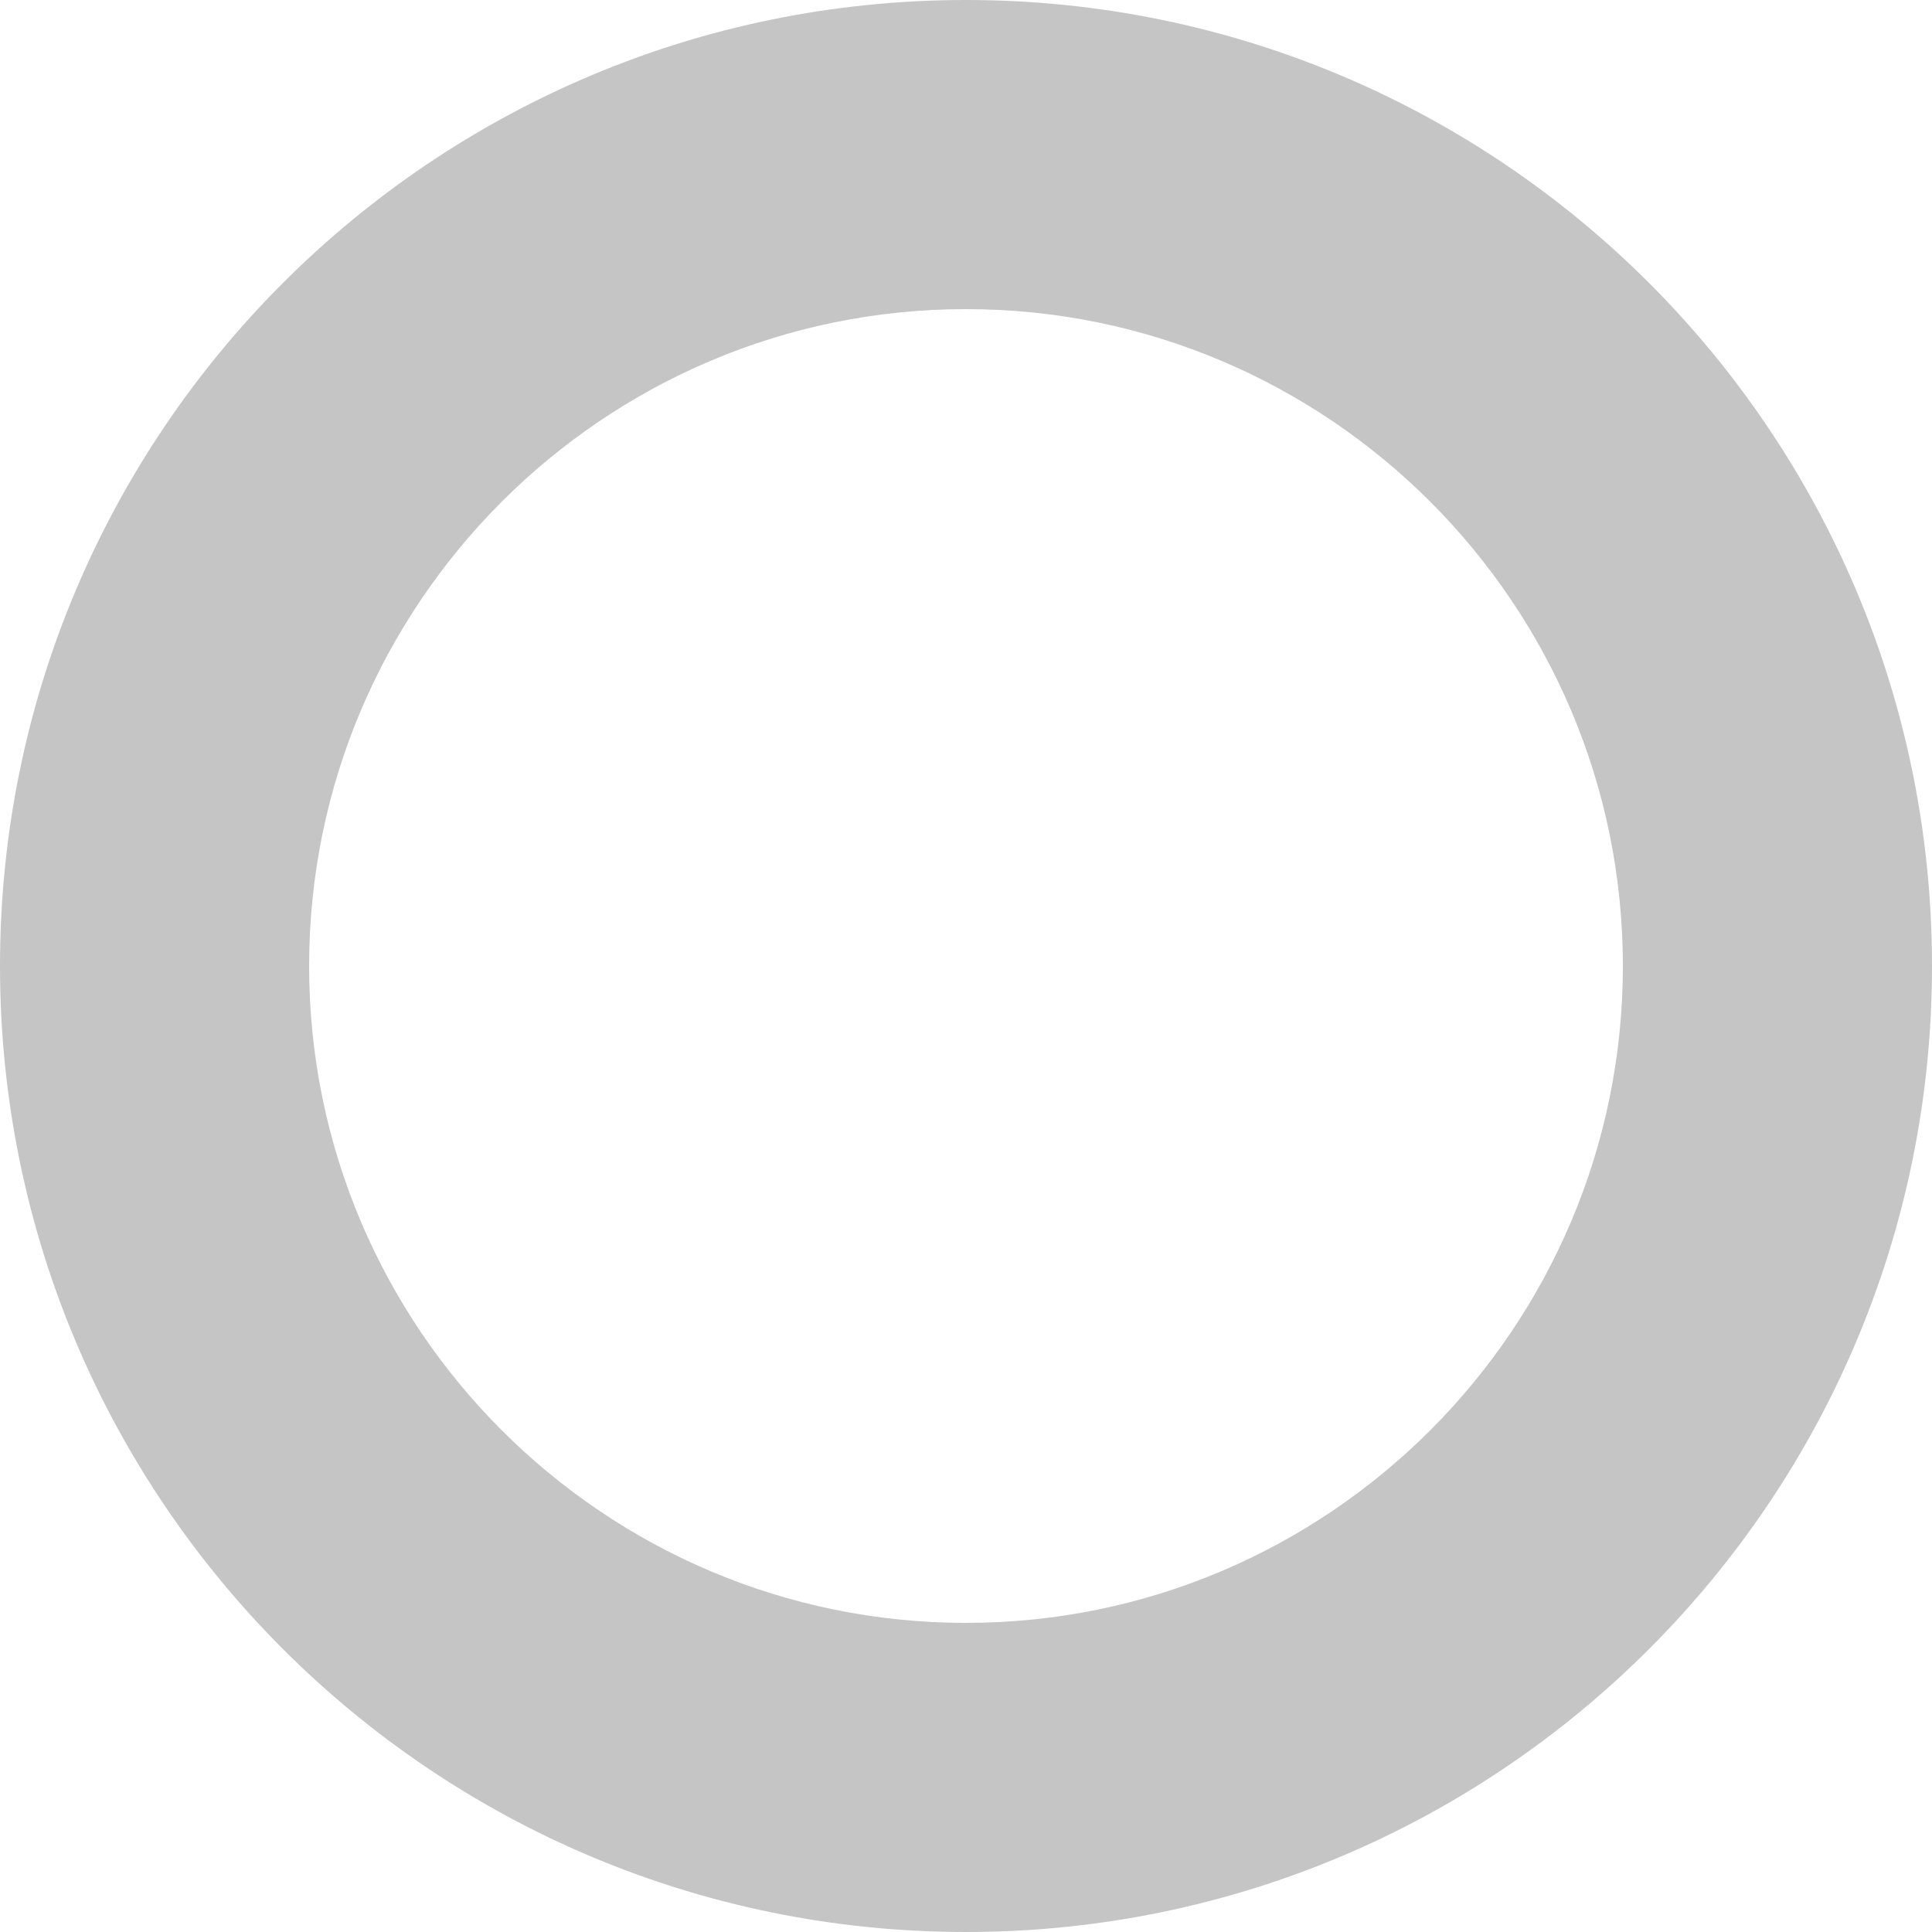
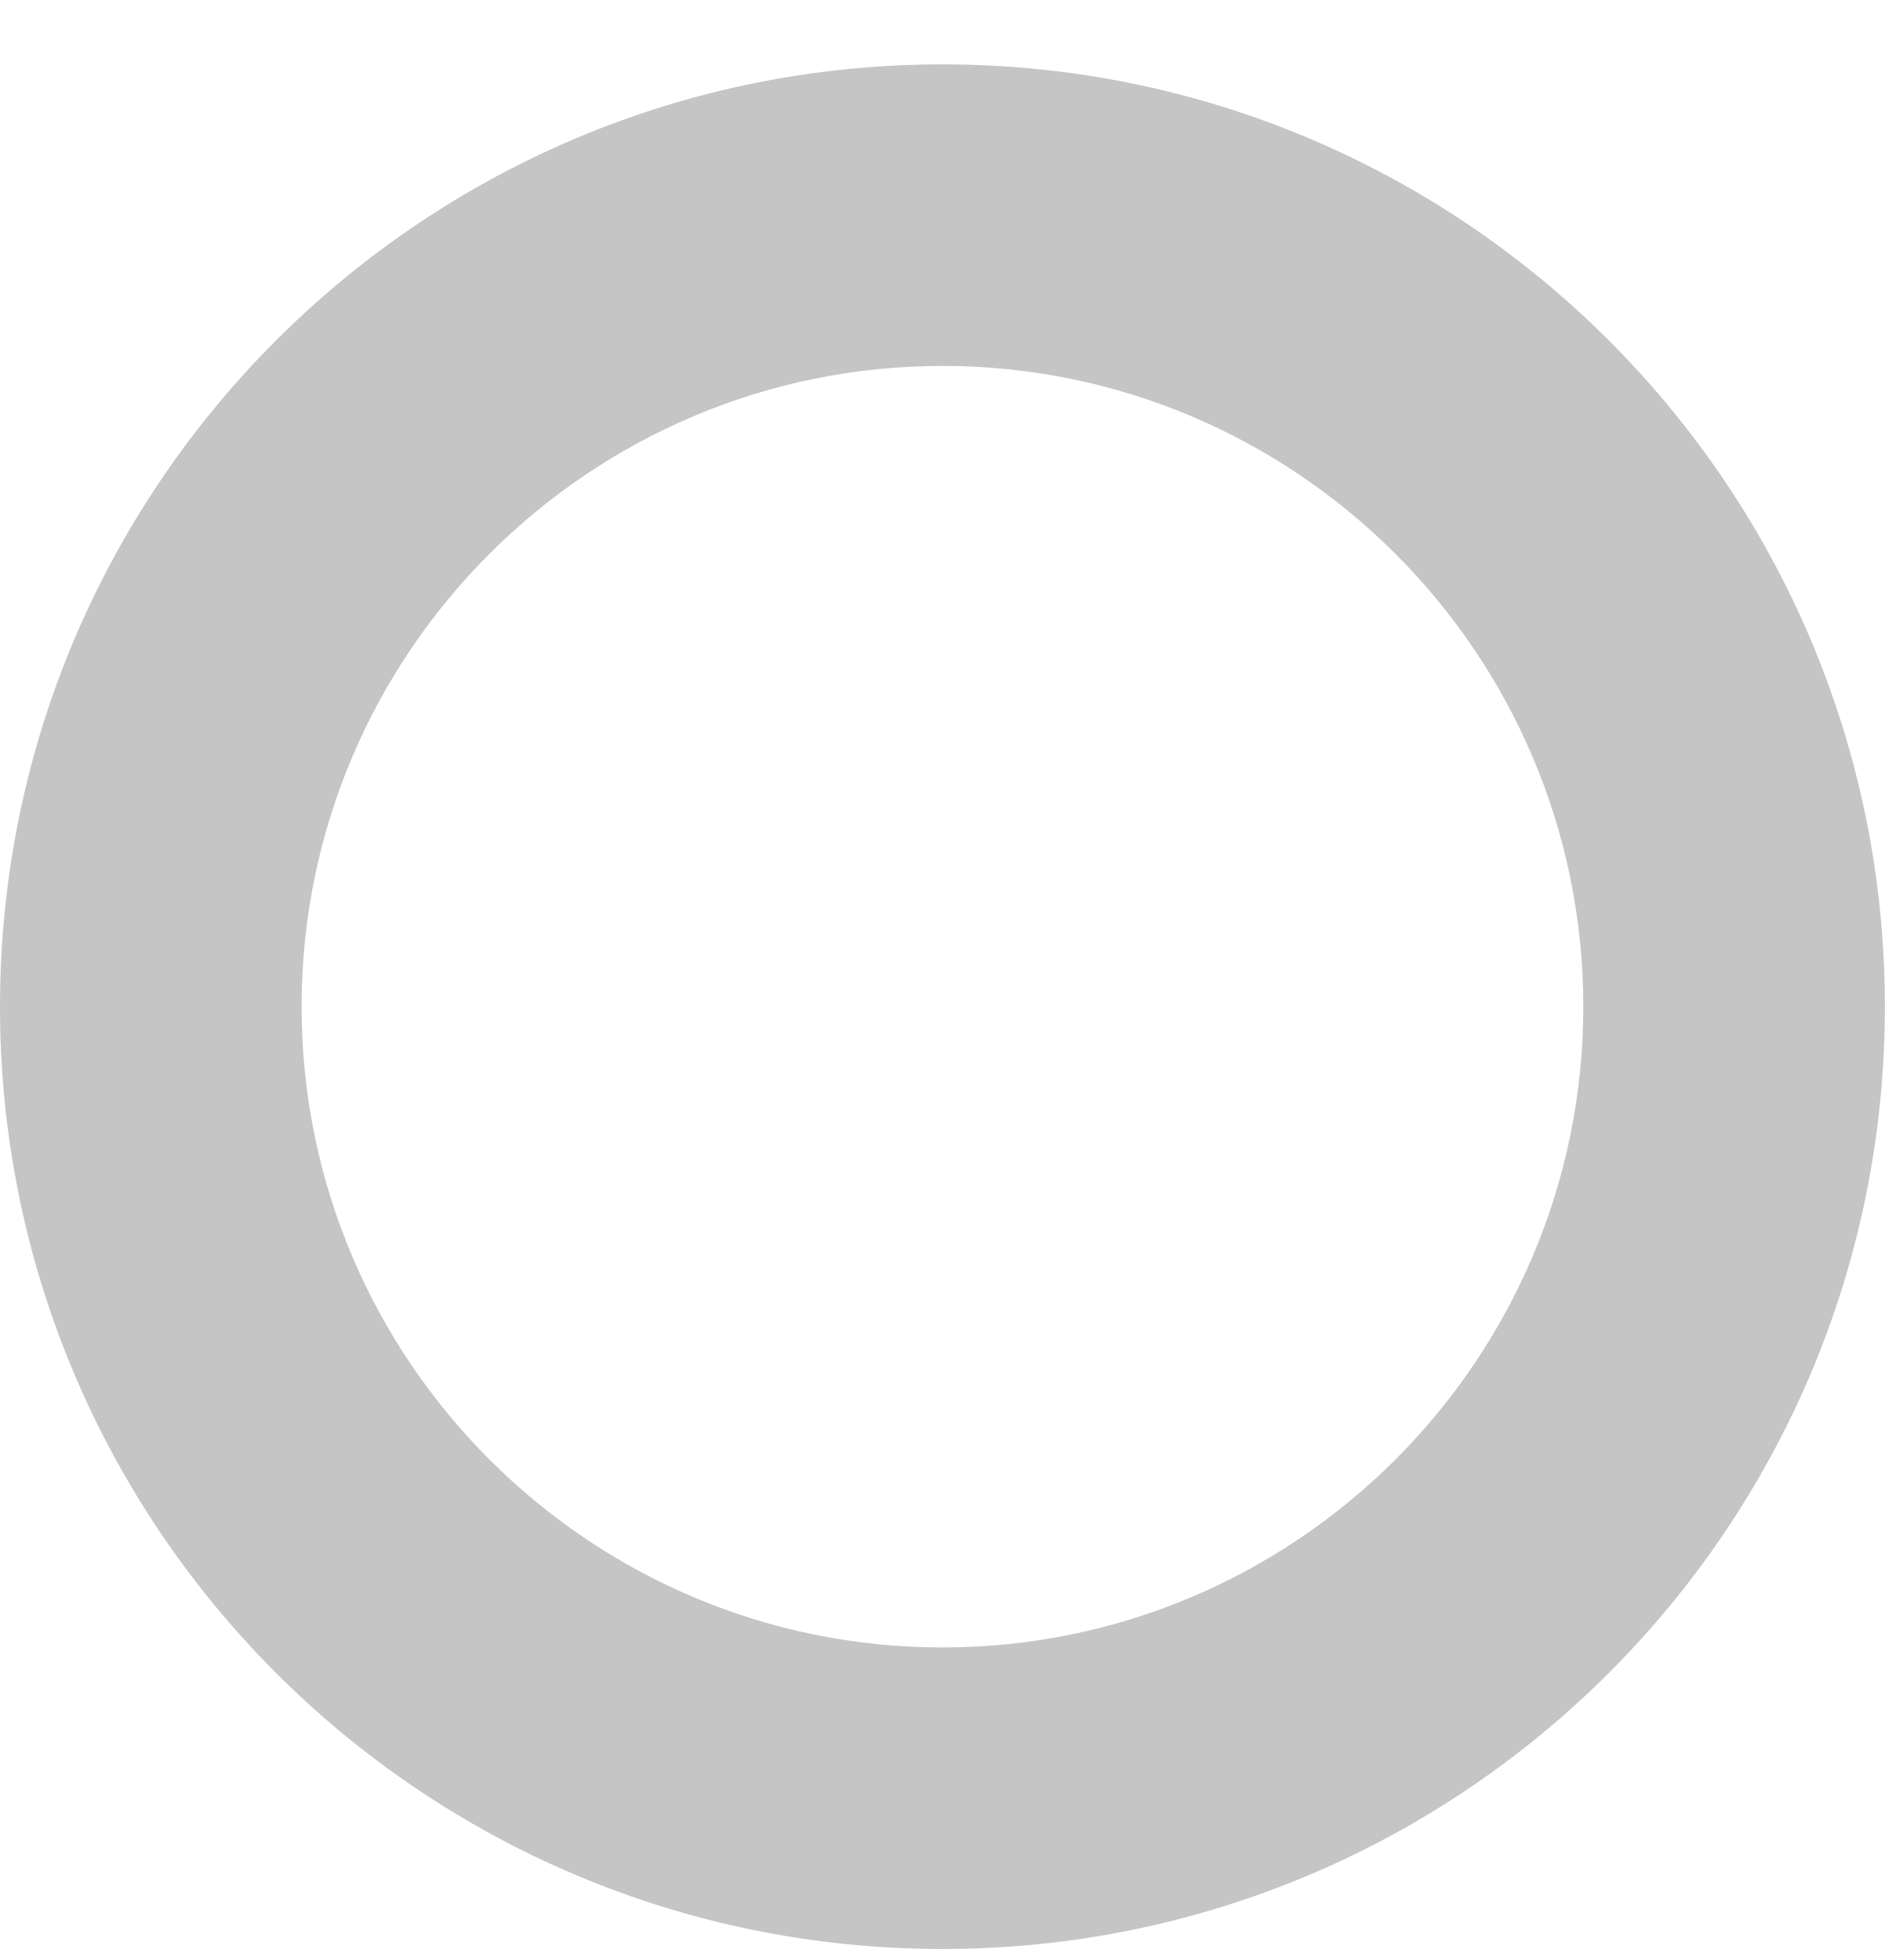
- <svg xmlns="http://www.w3.org/2000/svg" width="25" height="25" viewBox="0 0 25 25" fill="none">
-   <path fill-rule="evenodd" clip-rule="evenodd" d="M0 12.5C0 5.597 5.597 0 12.5 0C19.403 0 25 5.597 25 12.5C25 19.403 19.403 25 12.5 25C5.597 25 0 19.403 0 12.5ZM21 12.5C21 7.813 17.187 4 12.5 4C7.813 4 4 7.813 4 12.5C4 17.187 7.813 21 12.5 21C17.187 21 21 17.187 21 12.5Z" fill="#C5C5C5" />
+ <svg xmlns="http://www.w3.org/2000/svg" width="25" height="26" viewBox="0 0 25 26" fill="none">
+   <path fill-rule="evenodd" clip-rule="evenodd" d="M0 13.354C0 6.451 5.597 0.854 12.5 0.854C19.403 0.854 25 6.451 25 13.354C25 20.257 19.403 25.854 12.5 25.854C5.597 25.854 0 20.257 0 13.354ZM21 13.354C21 8.667 17.187 4.854 12.5 4.854C7.813 4.854 4 8.667 4 13.354C4 18.041 7.813 21.854 12.5 21.854C17.187 21.854 21 18.041 21 13.354Z" fill="#C5C5C5" />
</svg>
